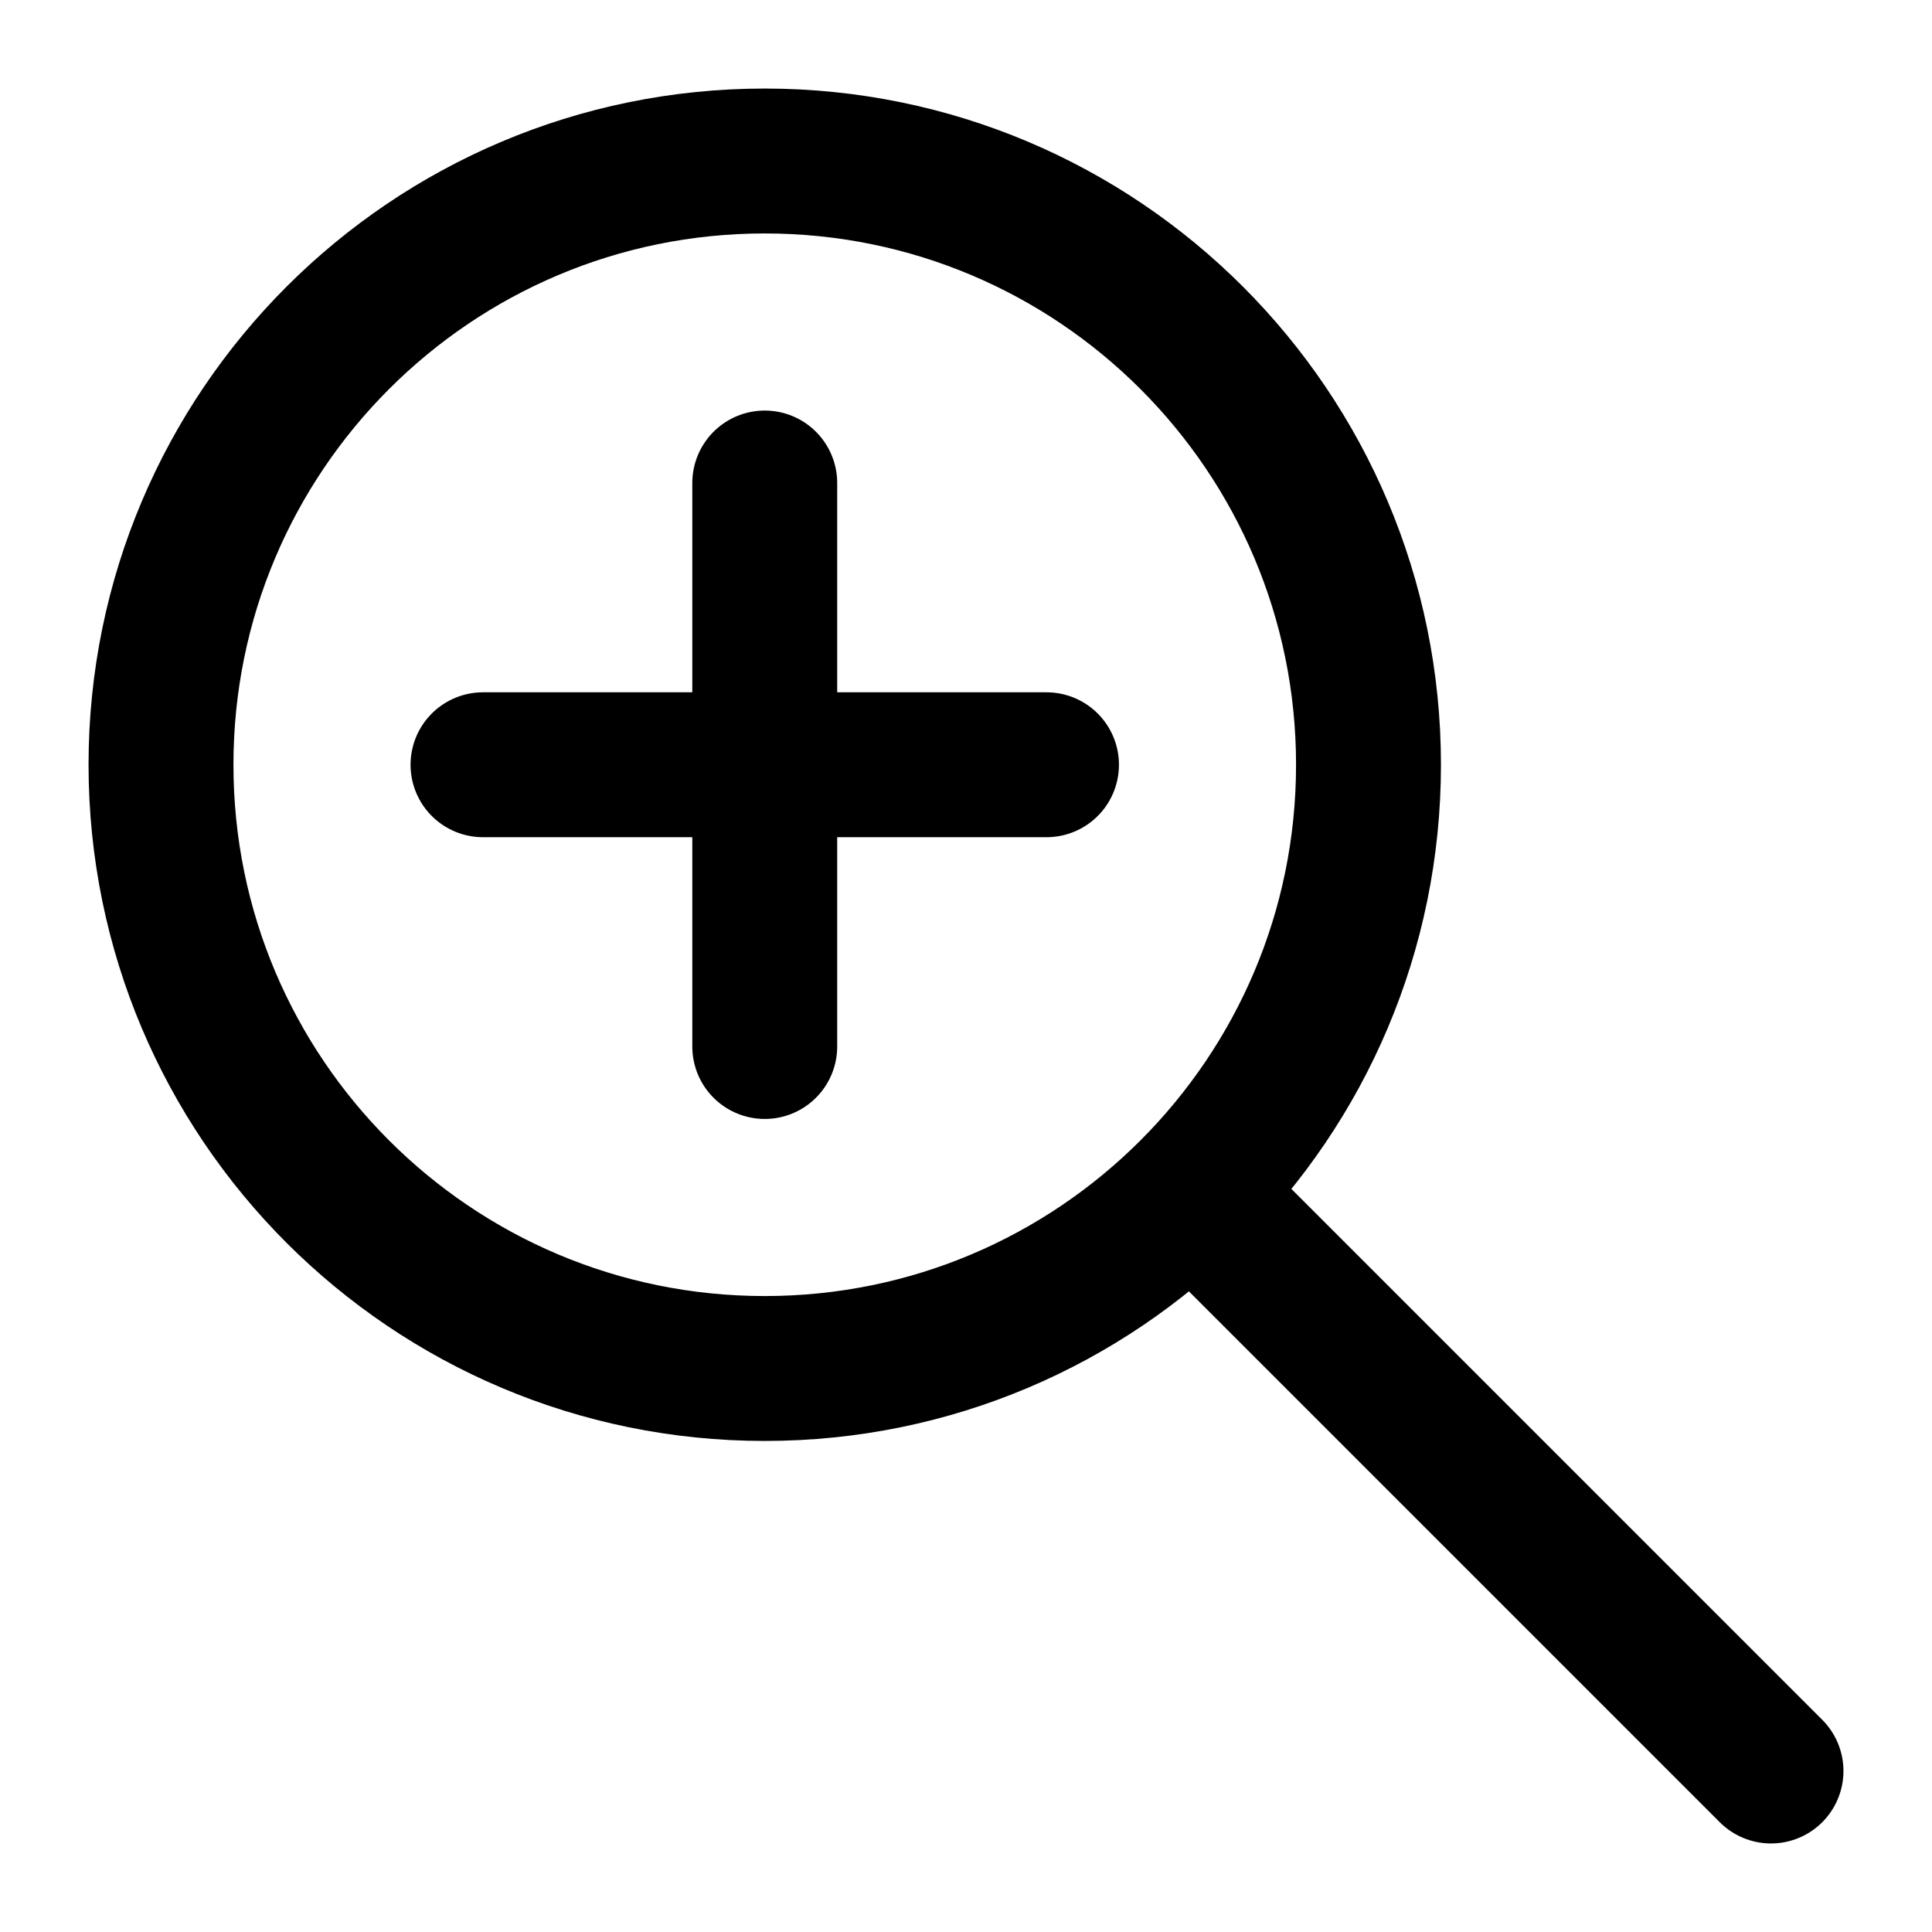
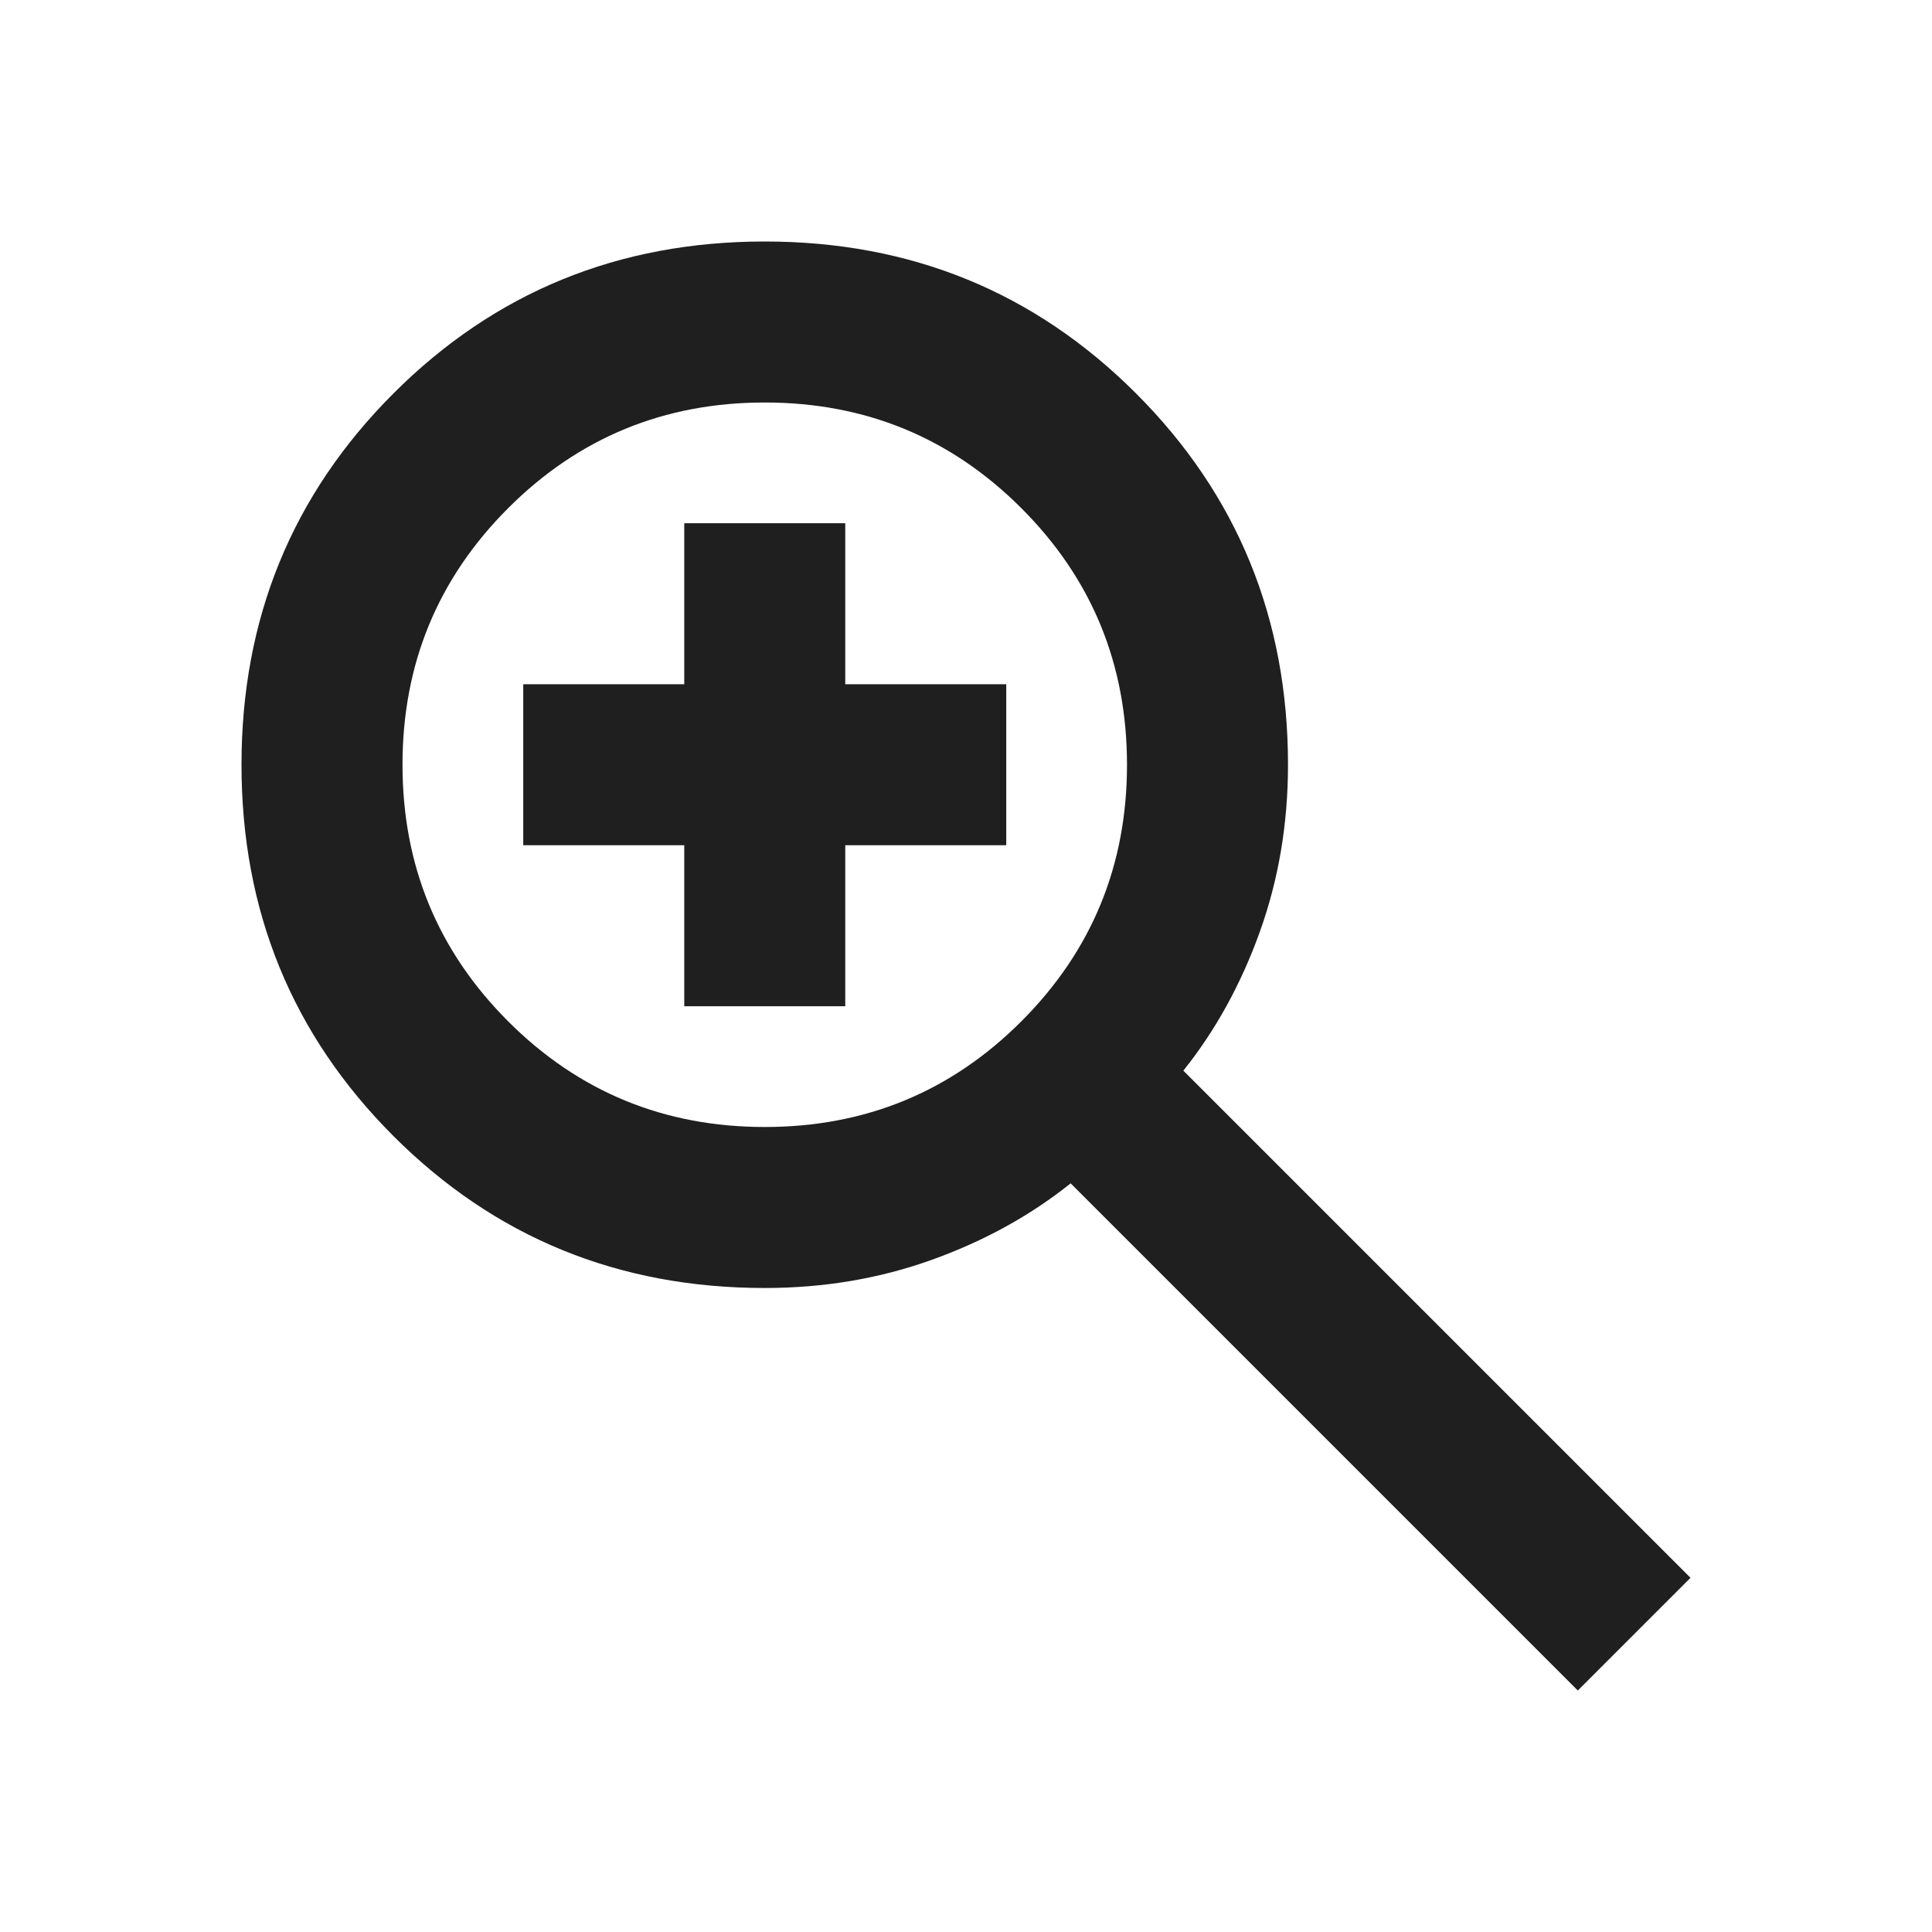
- <svg xmlns="http://www.w3.org/2000/svg" width="24" height="24" fill="none" stroke="currentColor" stroke-linecap="round" stroke-linejoin="round" stroke-width="1.8" data-attribution="cc0-icons" viewBox="0 0 24 24">
-   <path d="M9.5 17a7.5 7.5 0 1 0 0-15 7.5 7.5 0 0 0 0 15Zm5.5-2 7 7M6 9.5h7M9.5 6v7" />
+ <svg xmlns="http://www.w3.org/2000/svg" height="24px" viewBox="0 -960 960 960" width="24px" fill="#1f1f1f">
+   <path d="M784-120 532-372q-30 24-69 38t-83 14q-109 0-184.5-75.5T120-580q0-109 75.5-184.5T380-840q109 0 184.5 75.5T640-580q0 44-14 83t-38 69l252 252-56 56ZM380-400q75 0 127.5-52.5T560-580q0-75-52.5-127.5T380-760q-75 0-127.5 52.5T200-580q0 75 52.5 127.5T380-400Zm-40-60v-80h-80v-80h80v-80h80v80h80v80h-80v80h-80Z" />
</svg>
